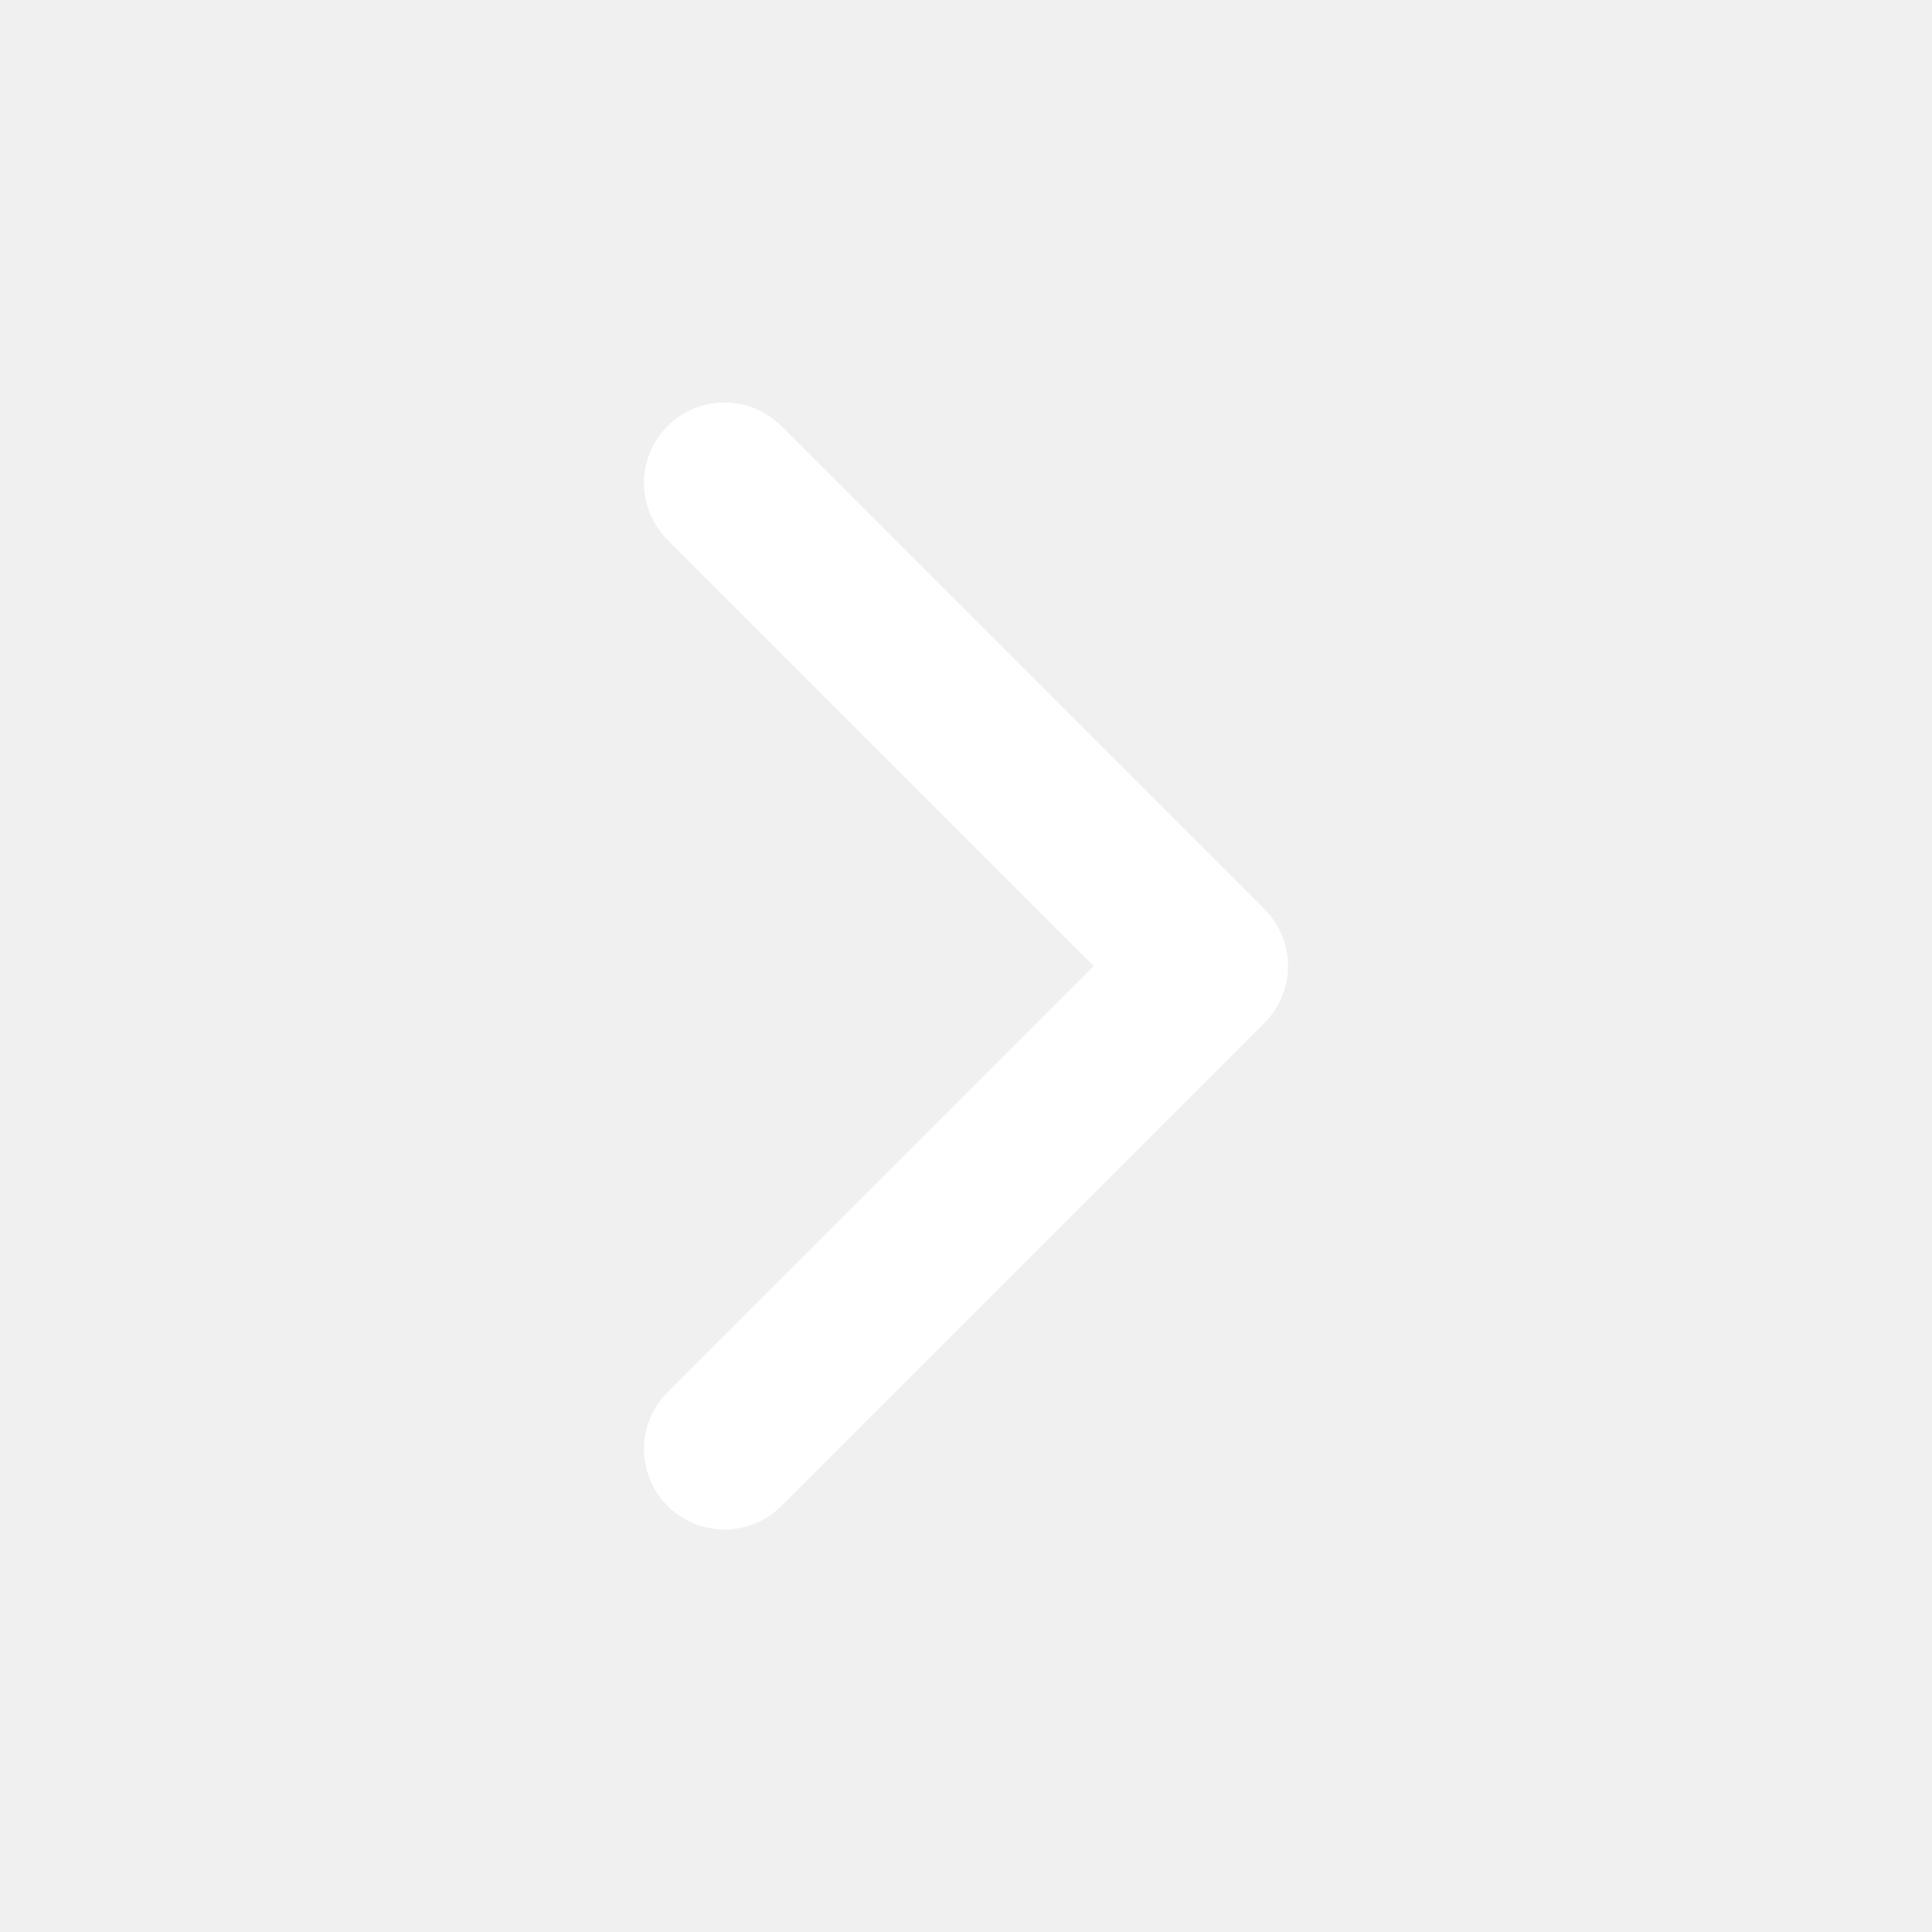
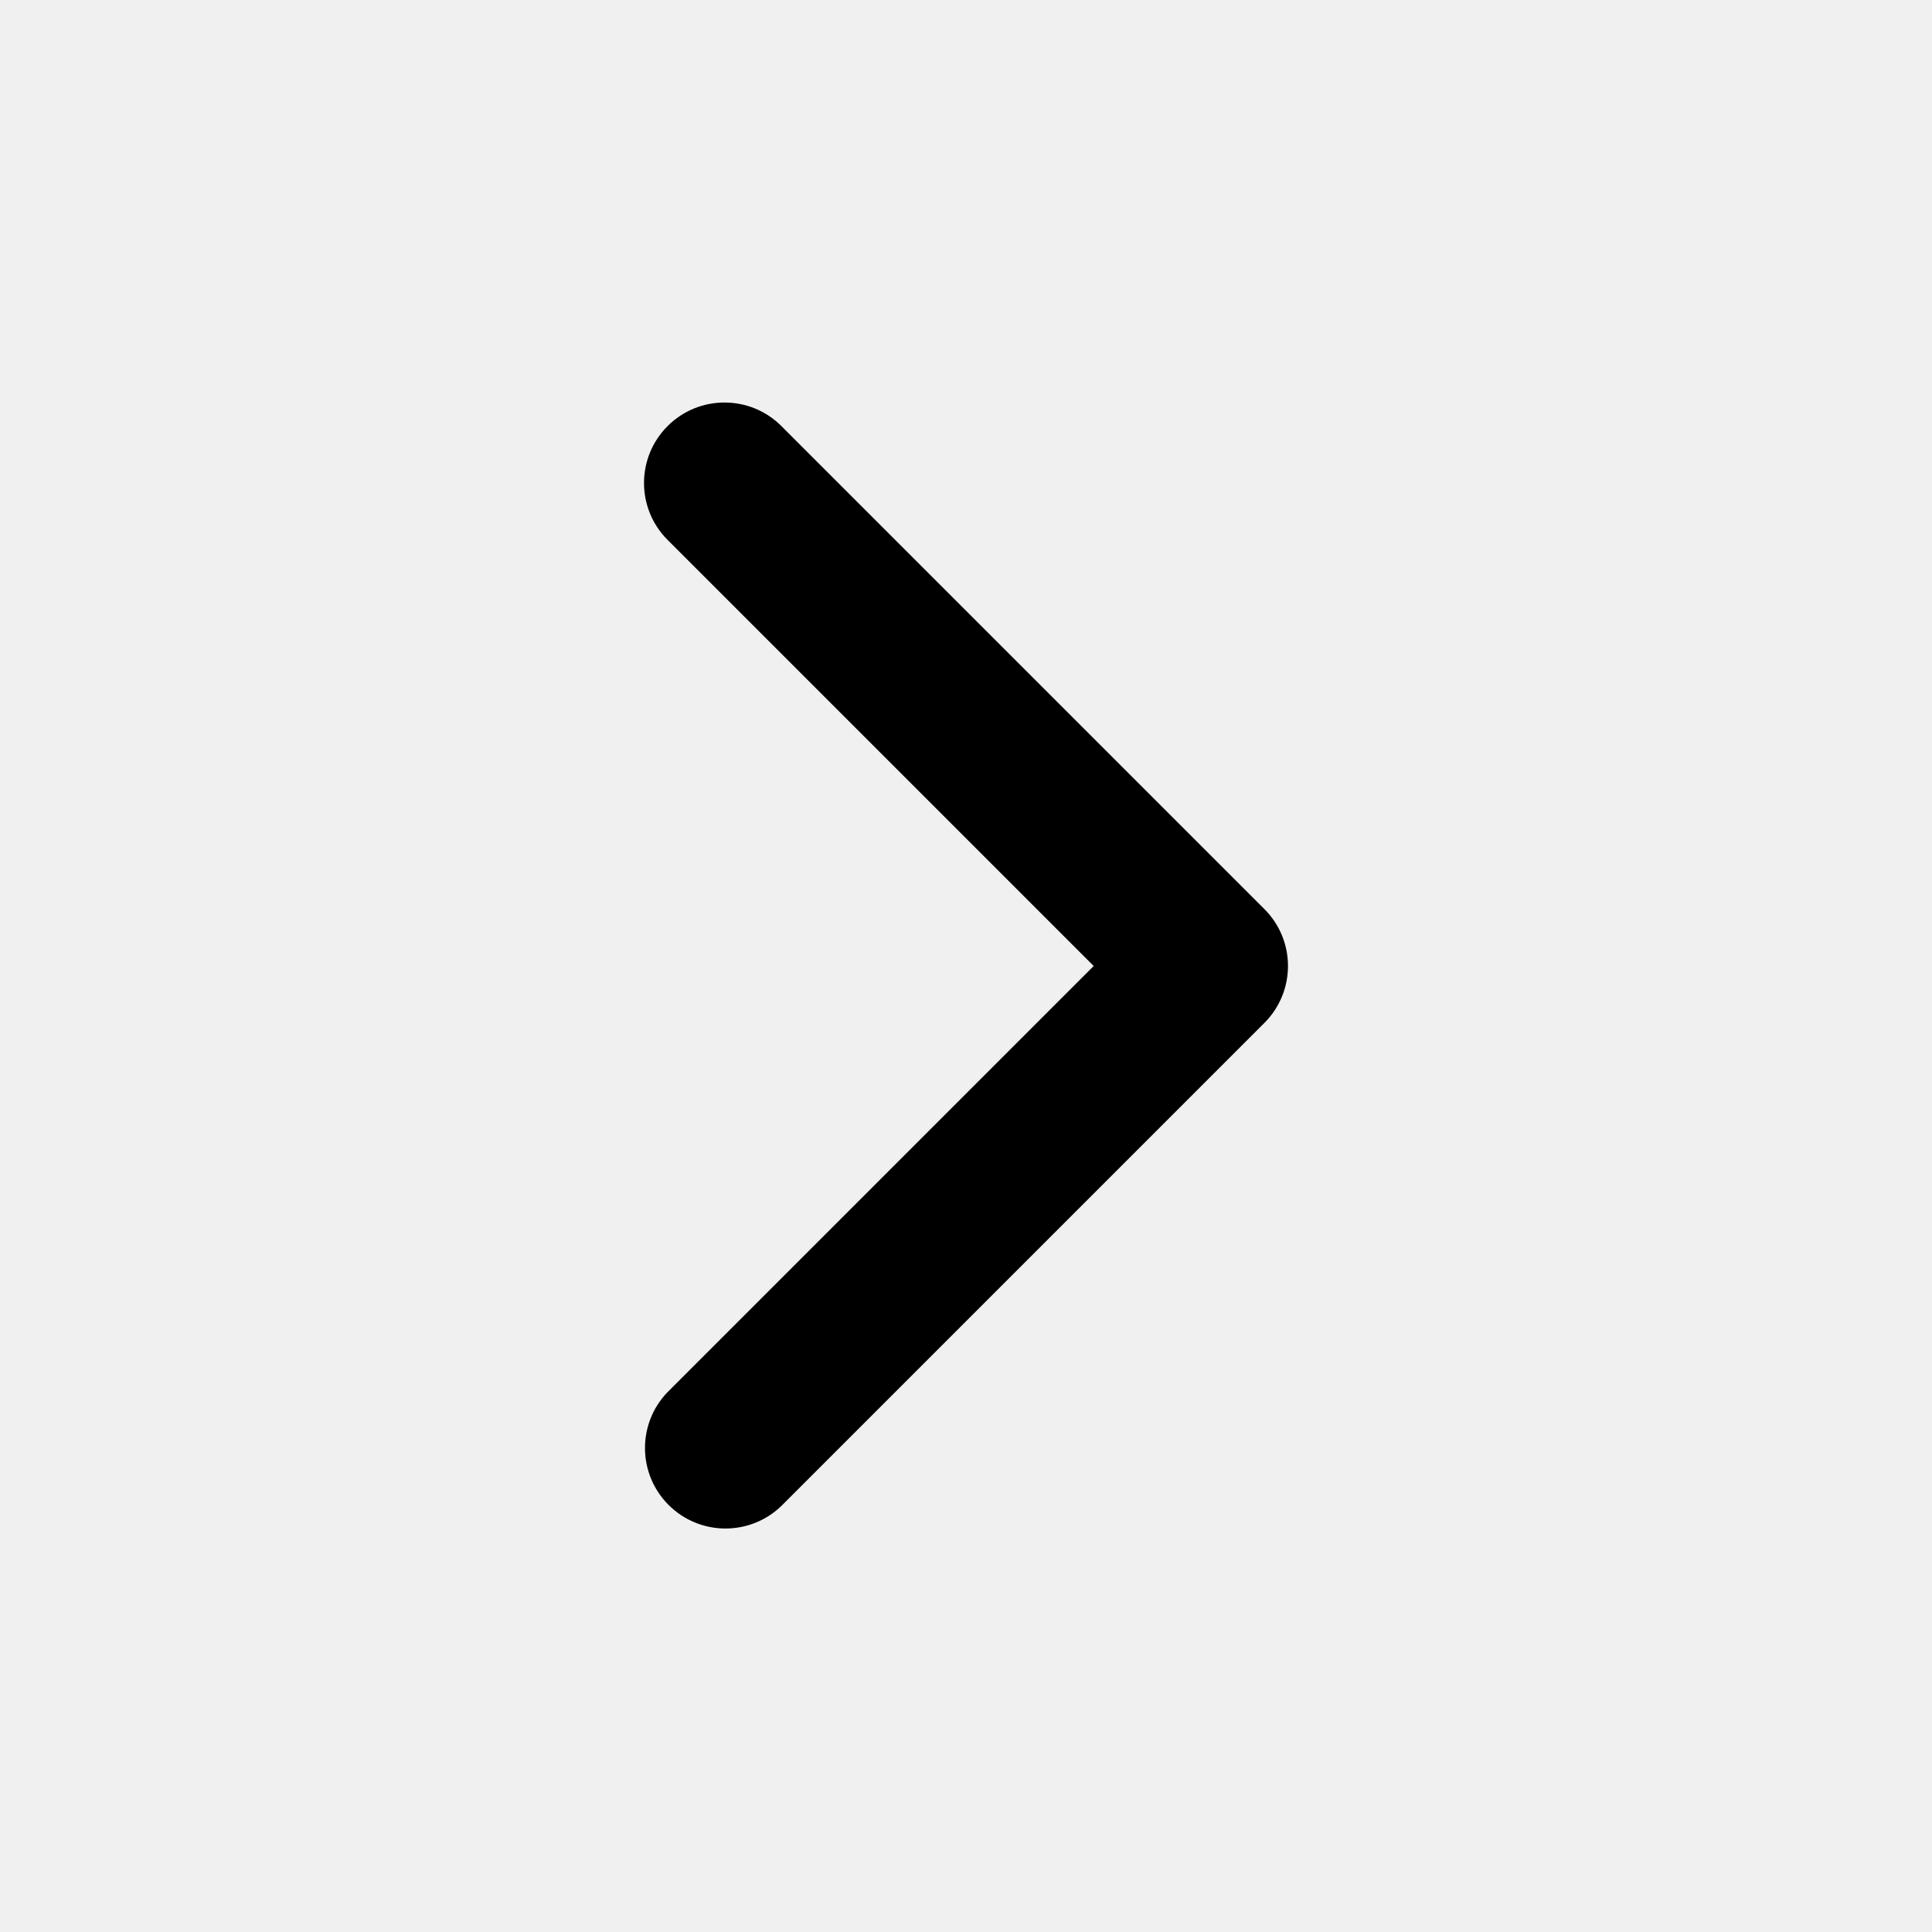
- <svg xmlns="http://www.w3.org/2000/svg" width="24" height="24" fill="none" viewBox="0 0 24 24">
-   <path d="M9 18l6-6-6-6" stroke="#fff" stroke-width="2" stroke-linecap="round" stroke-linejoin="round" />
+ <svg xmlns="http://www.w3.org/2000/svg" width="24" height="24" viewBox="0 0 24 24">
+   <path fill-rule="evenodd" clip-rule="evenodd" d="M8.293 5.293a1 1 0 011.414 0l6 6a1 1 0 010 1.414l-6 6a1 1 0 01-1.414-1.414L13.586 12 8.293 6.707a1 1 0 010-1.414z" />
</svg>
